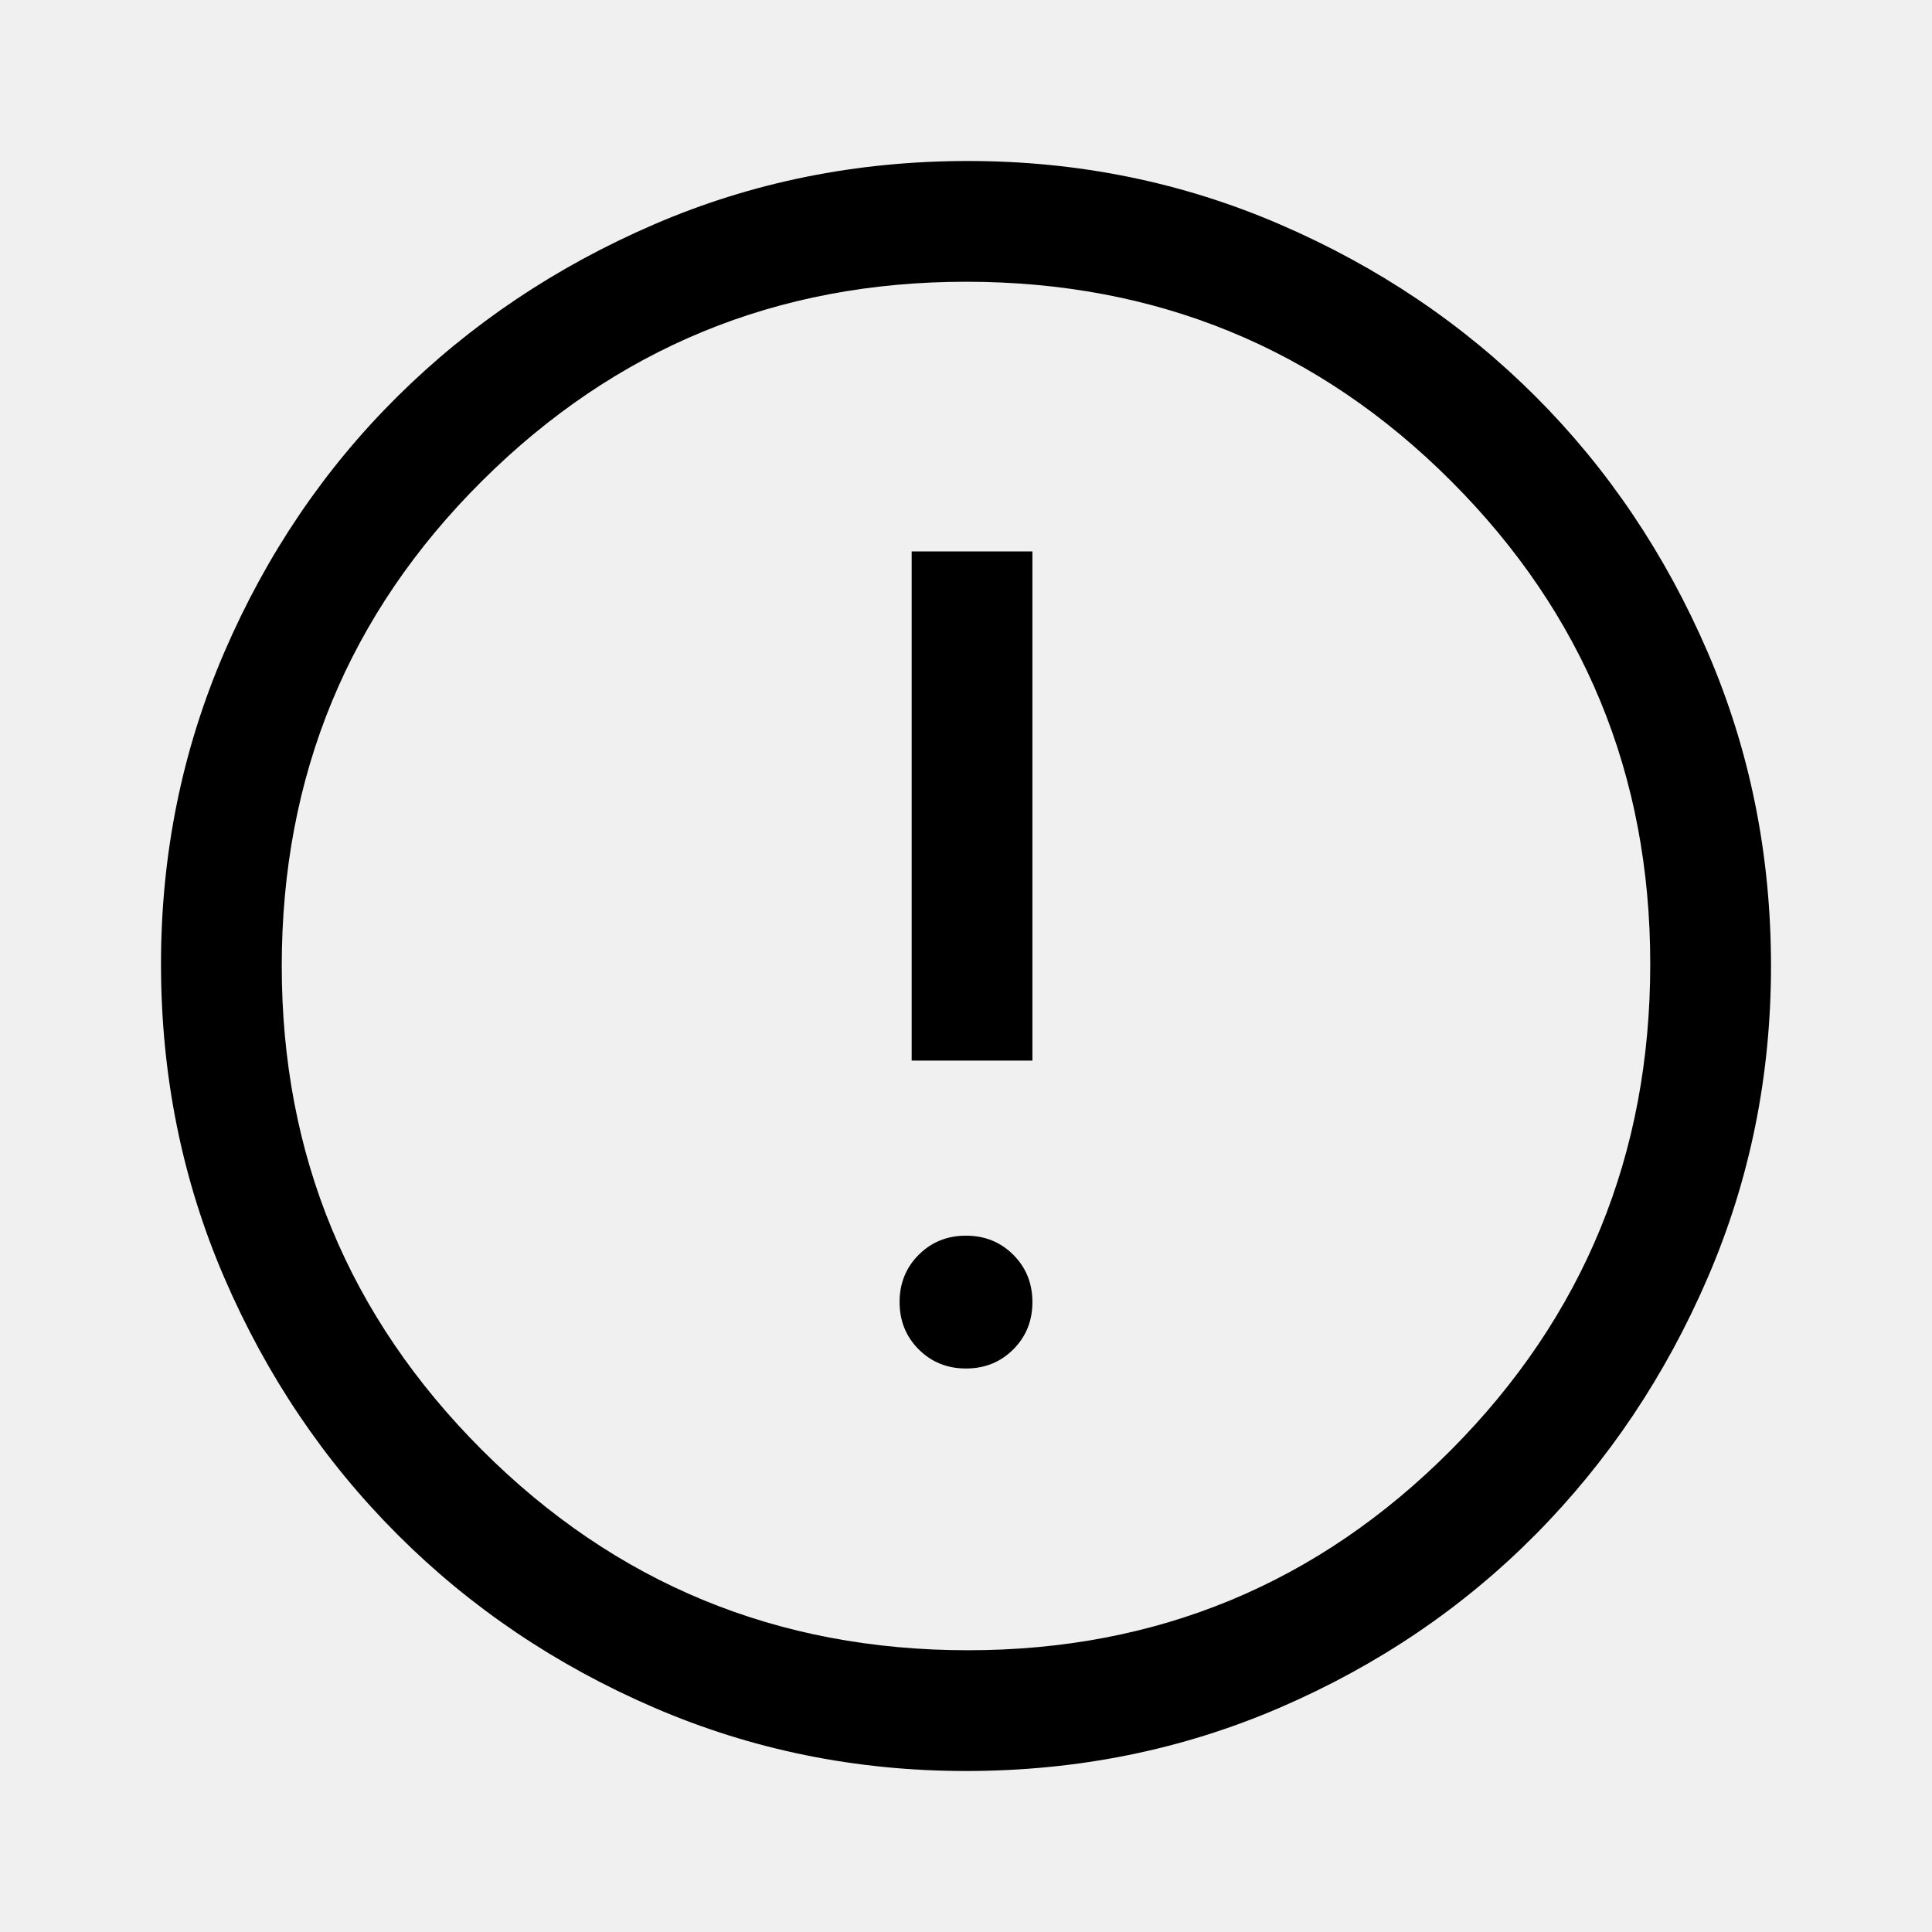
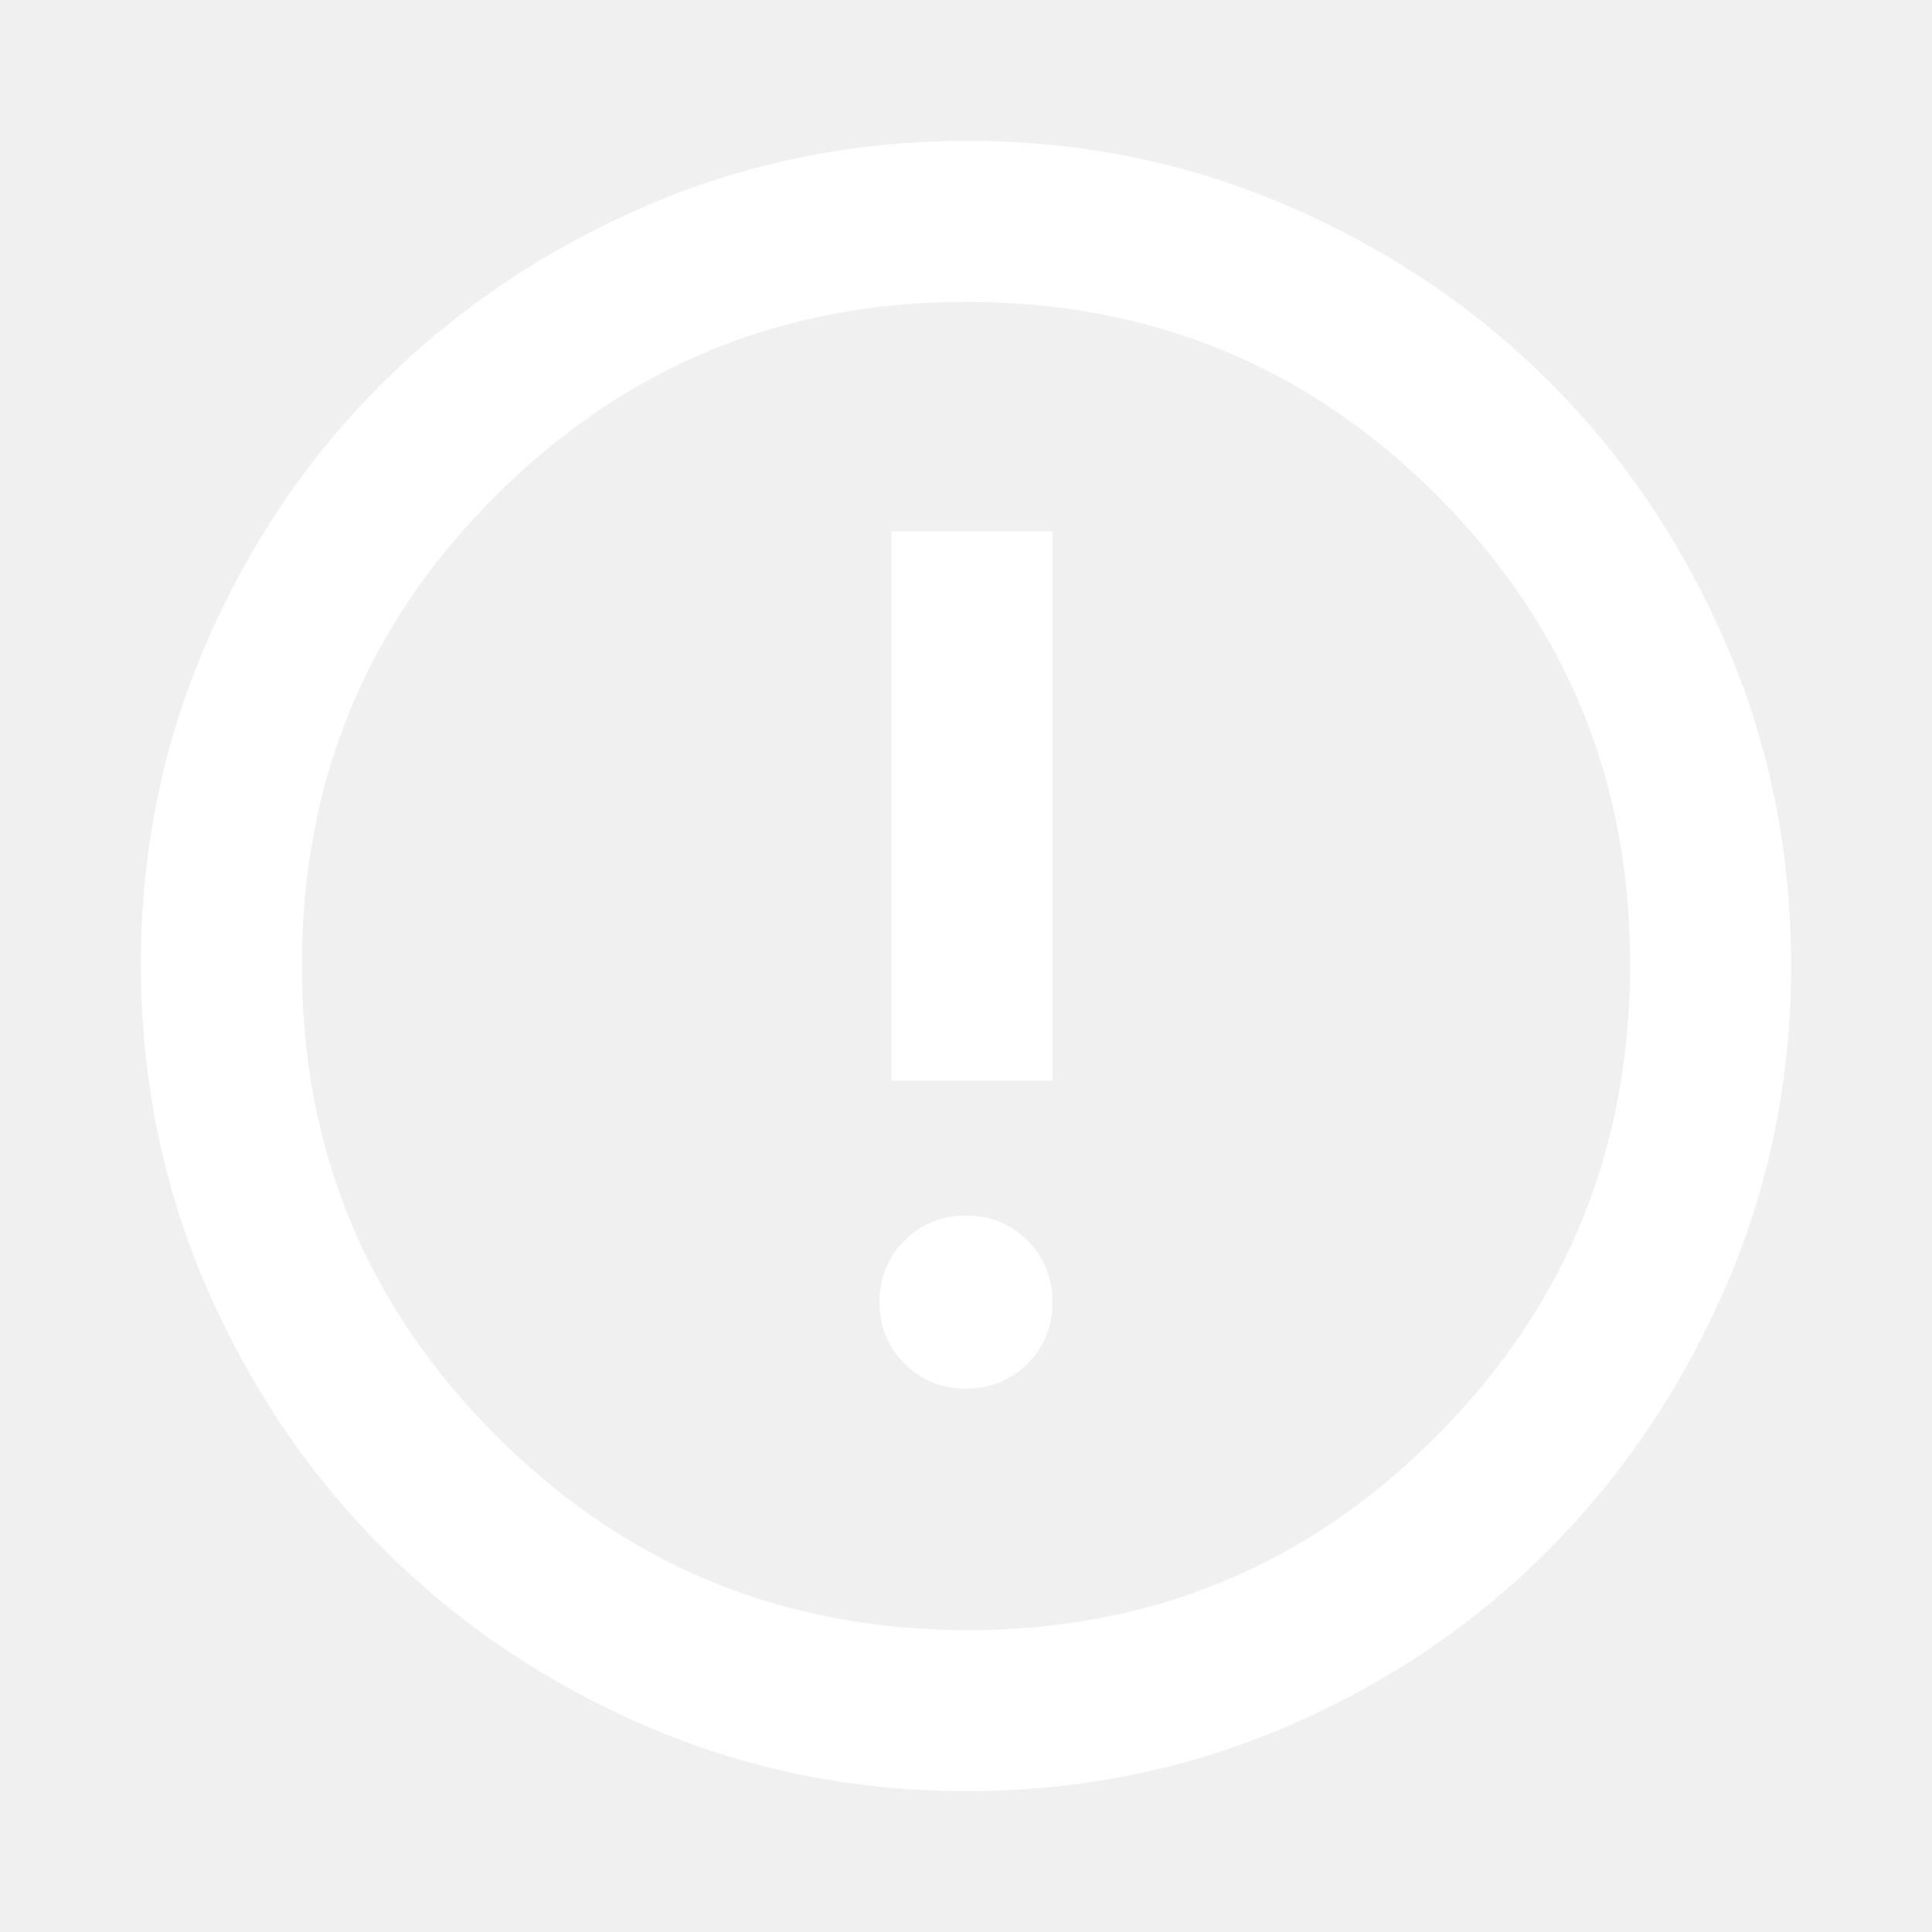
<svg xmlns="http://www.w3.org/2000/svg" height="48" width="48">
-   <path d="M24 34q.7 0 1.175-.475.475-.475.475-1.175 0-.7-.475-1.175Q24.7 30.7 24 30.7q-.7 0-1.175.475-.475.475-.475 1.175 0 .7.475 1.175Q23.3 34 24 34Zm-1.35-7.65h3V13.7h-3ZM24 44q-4.1 0-7.75-1.575-3.65-1.575-6.375-4.3-2.725-2.725-4.3-6.375Q4 28.1 4 23.95q0-4.1 1.575-7.75 1.575-3.65 4.3-6.35 2.725-2.7 6.375-4.275Q19.9 4 24.05 4q4.1 0 7.75 1.575 3.65 1.575 6.35 4.275 2.7 2.7 4.275 6.35Q44 19.85 44 24q0 4.1-1.575 7.75-1.575 3.65-4.275 6.375t-6.35 4.3Q28.15 44 24 44Zm.05-3q7.05 0 12-4.975T41 23.95q0-7.05-4.95-12T24 7q-7.05 0-12.025 4.95Q7 16.9 7 24q0 7.05 4.975 12.025Q16.95 41 24.05 41ZM24 24Z" />
+   <path stroke="white" fill="white" d="M24 34q.7 0 1.175-.475.475-.475.475-1.175 0-.7-.475-1.175Q24.7 30.7 24 30.7q-.7 0-1.175.475-.475.475-.475 1.175 0 .7.475 1.175Q23.3 34 24 34Zm-1.35-7.65h3V13.7h-3ZM24 44q-4.1 0-7.75-1.575-3.65-1.575-6.375-4.3-2.725-2.725-4.3-6.375Q4 28.1 4 23.95q0-4.1 1.575-7.75 1.575-3.65 4.3-6.35 2.725-2.7 6.375-4.275Q19.9 4 24.05 4q4.1 0 7.75 1.575 3.65 1.575 6.35 4.275 2.7 2.7 4.275 6.35Q44 19.85 44 24q0 4.1-1.575 7.75-1.575 3.65-4.275 6.375t-6.35 4.3Q28.15 44 24 44Zm.05-3q7.05 0 12-4.975T41 23.95q0-7.05-4.95-12T24 7q-7.05 0-12.025 4.95Q7 16.9 7 24q0 7.05 4.975 12.025Q16.95 41 24.05 41ZM24 24Z" />
</svg>
